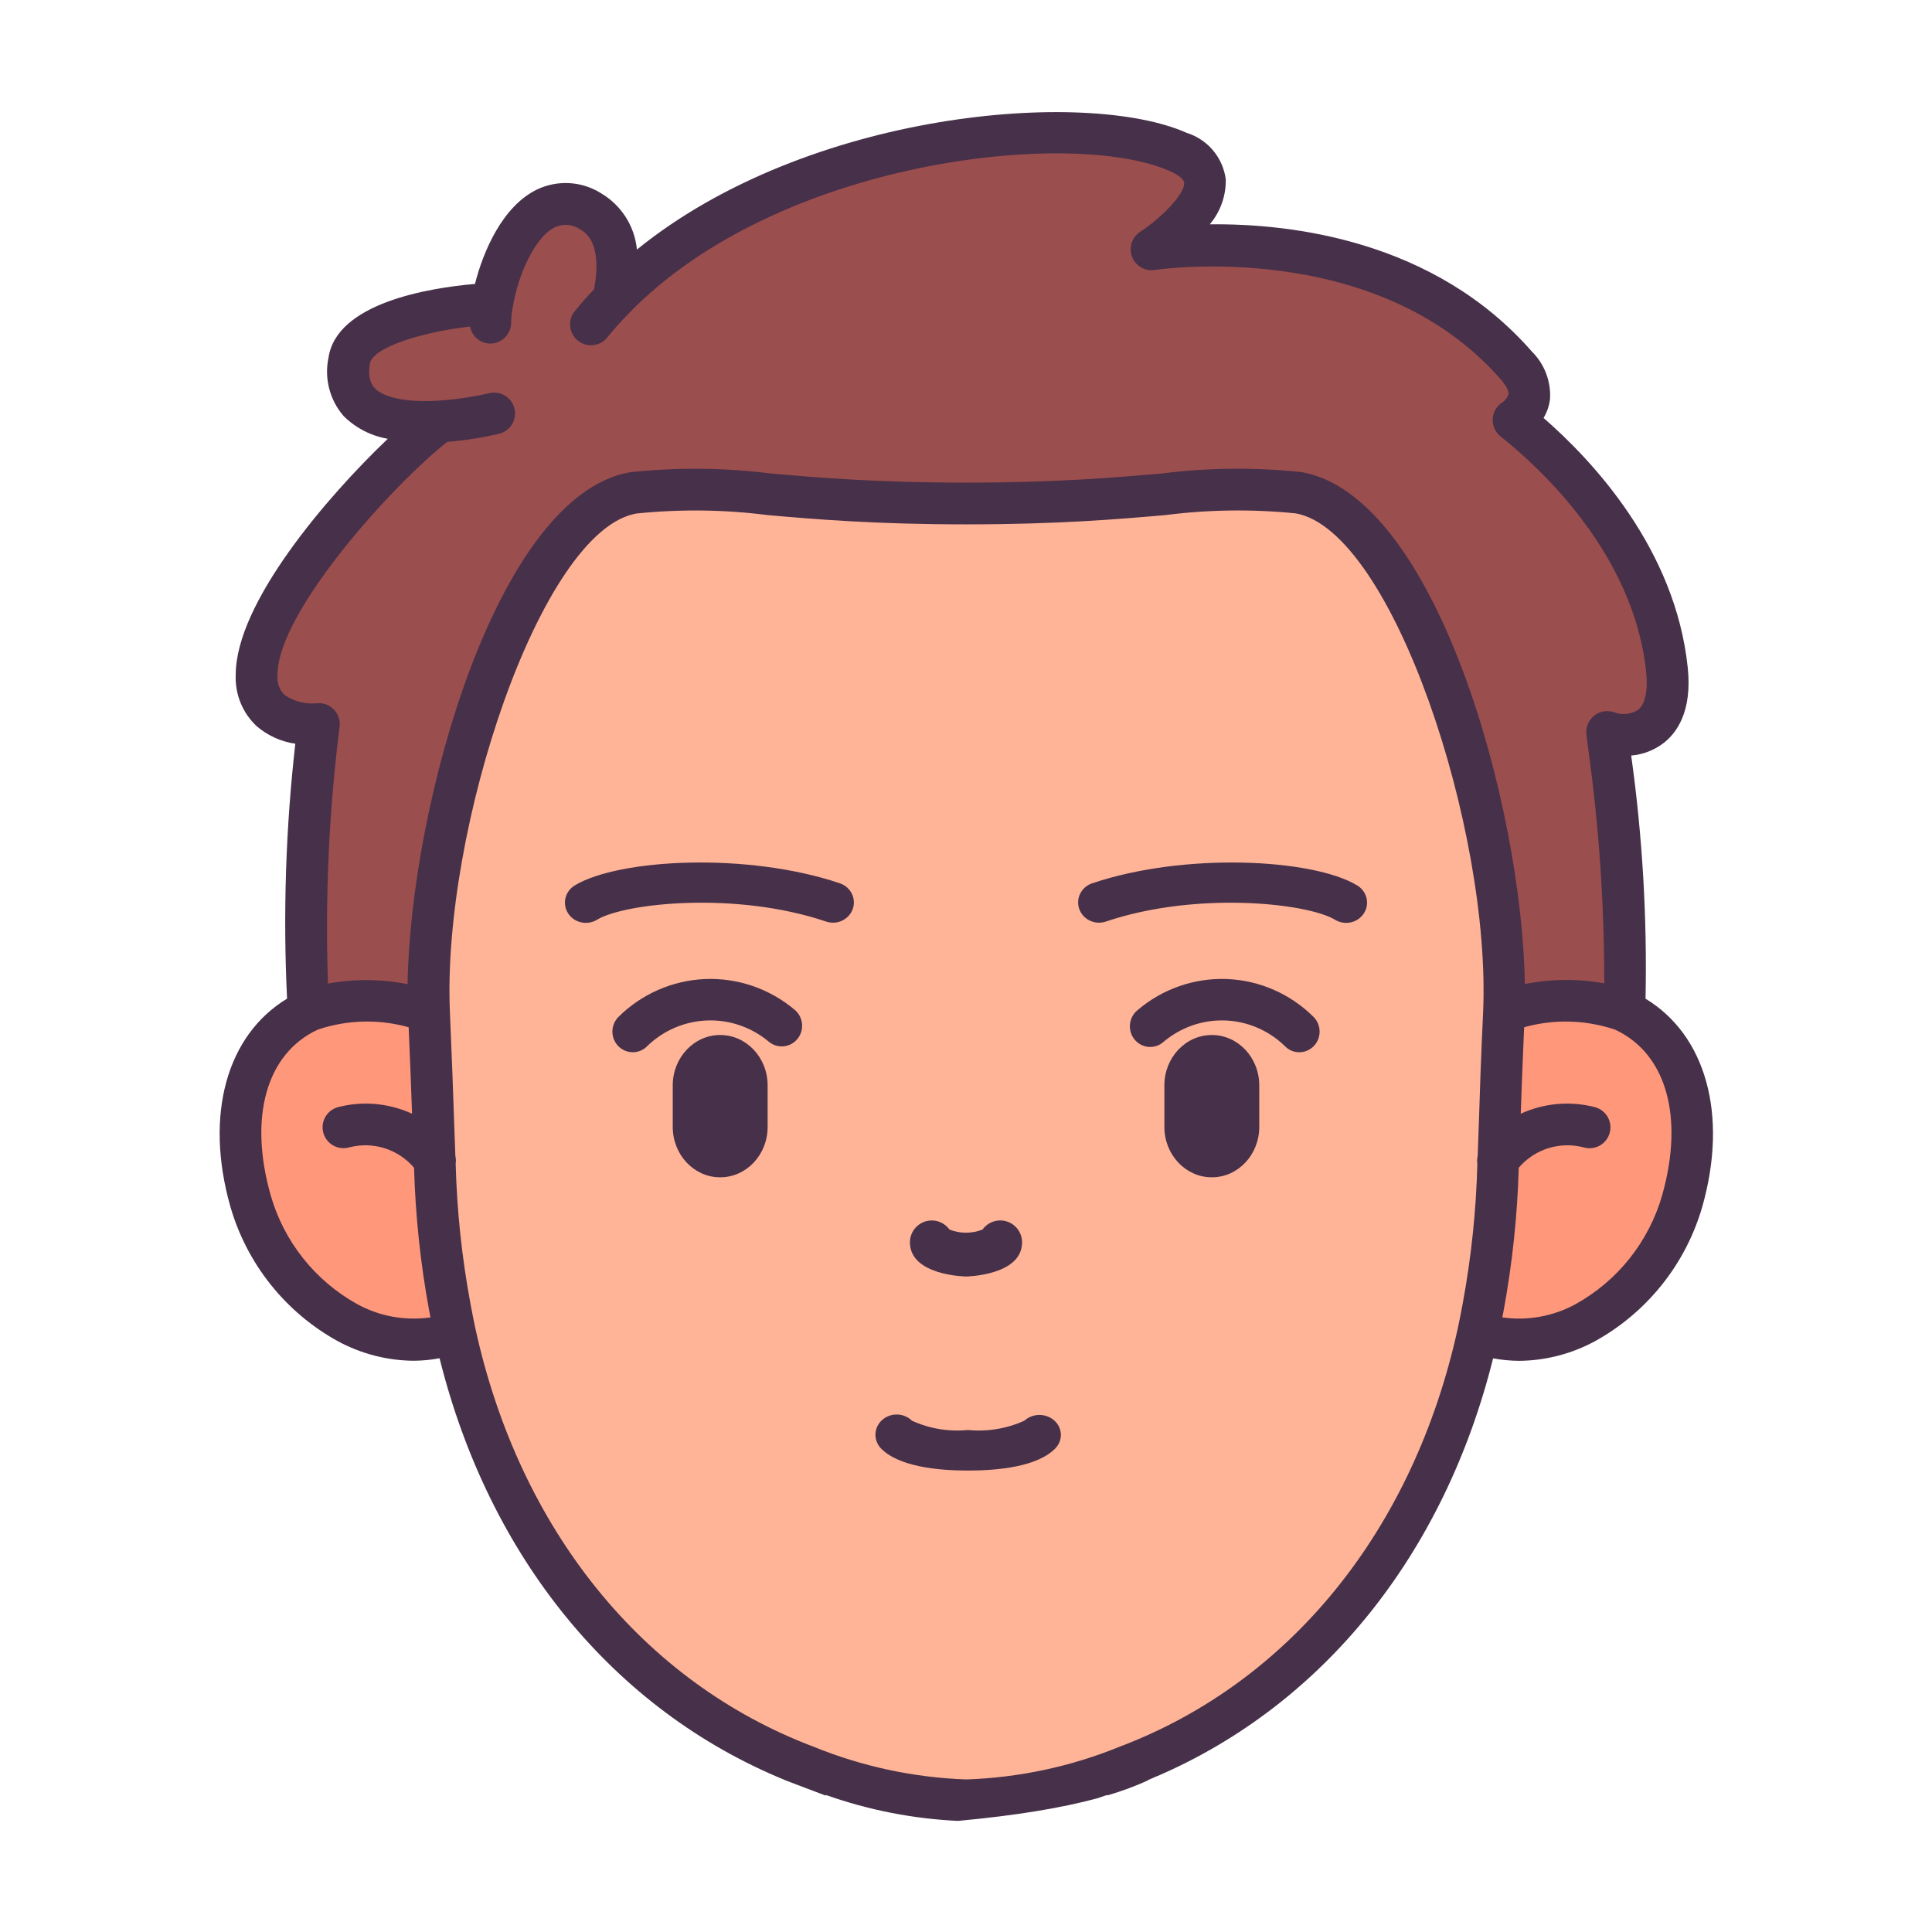
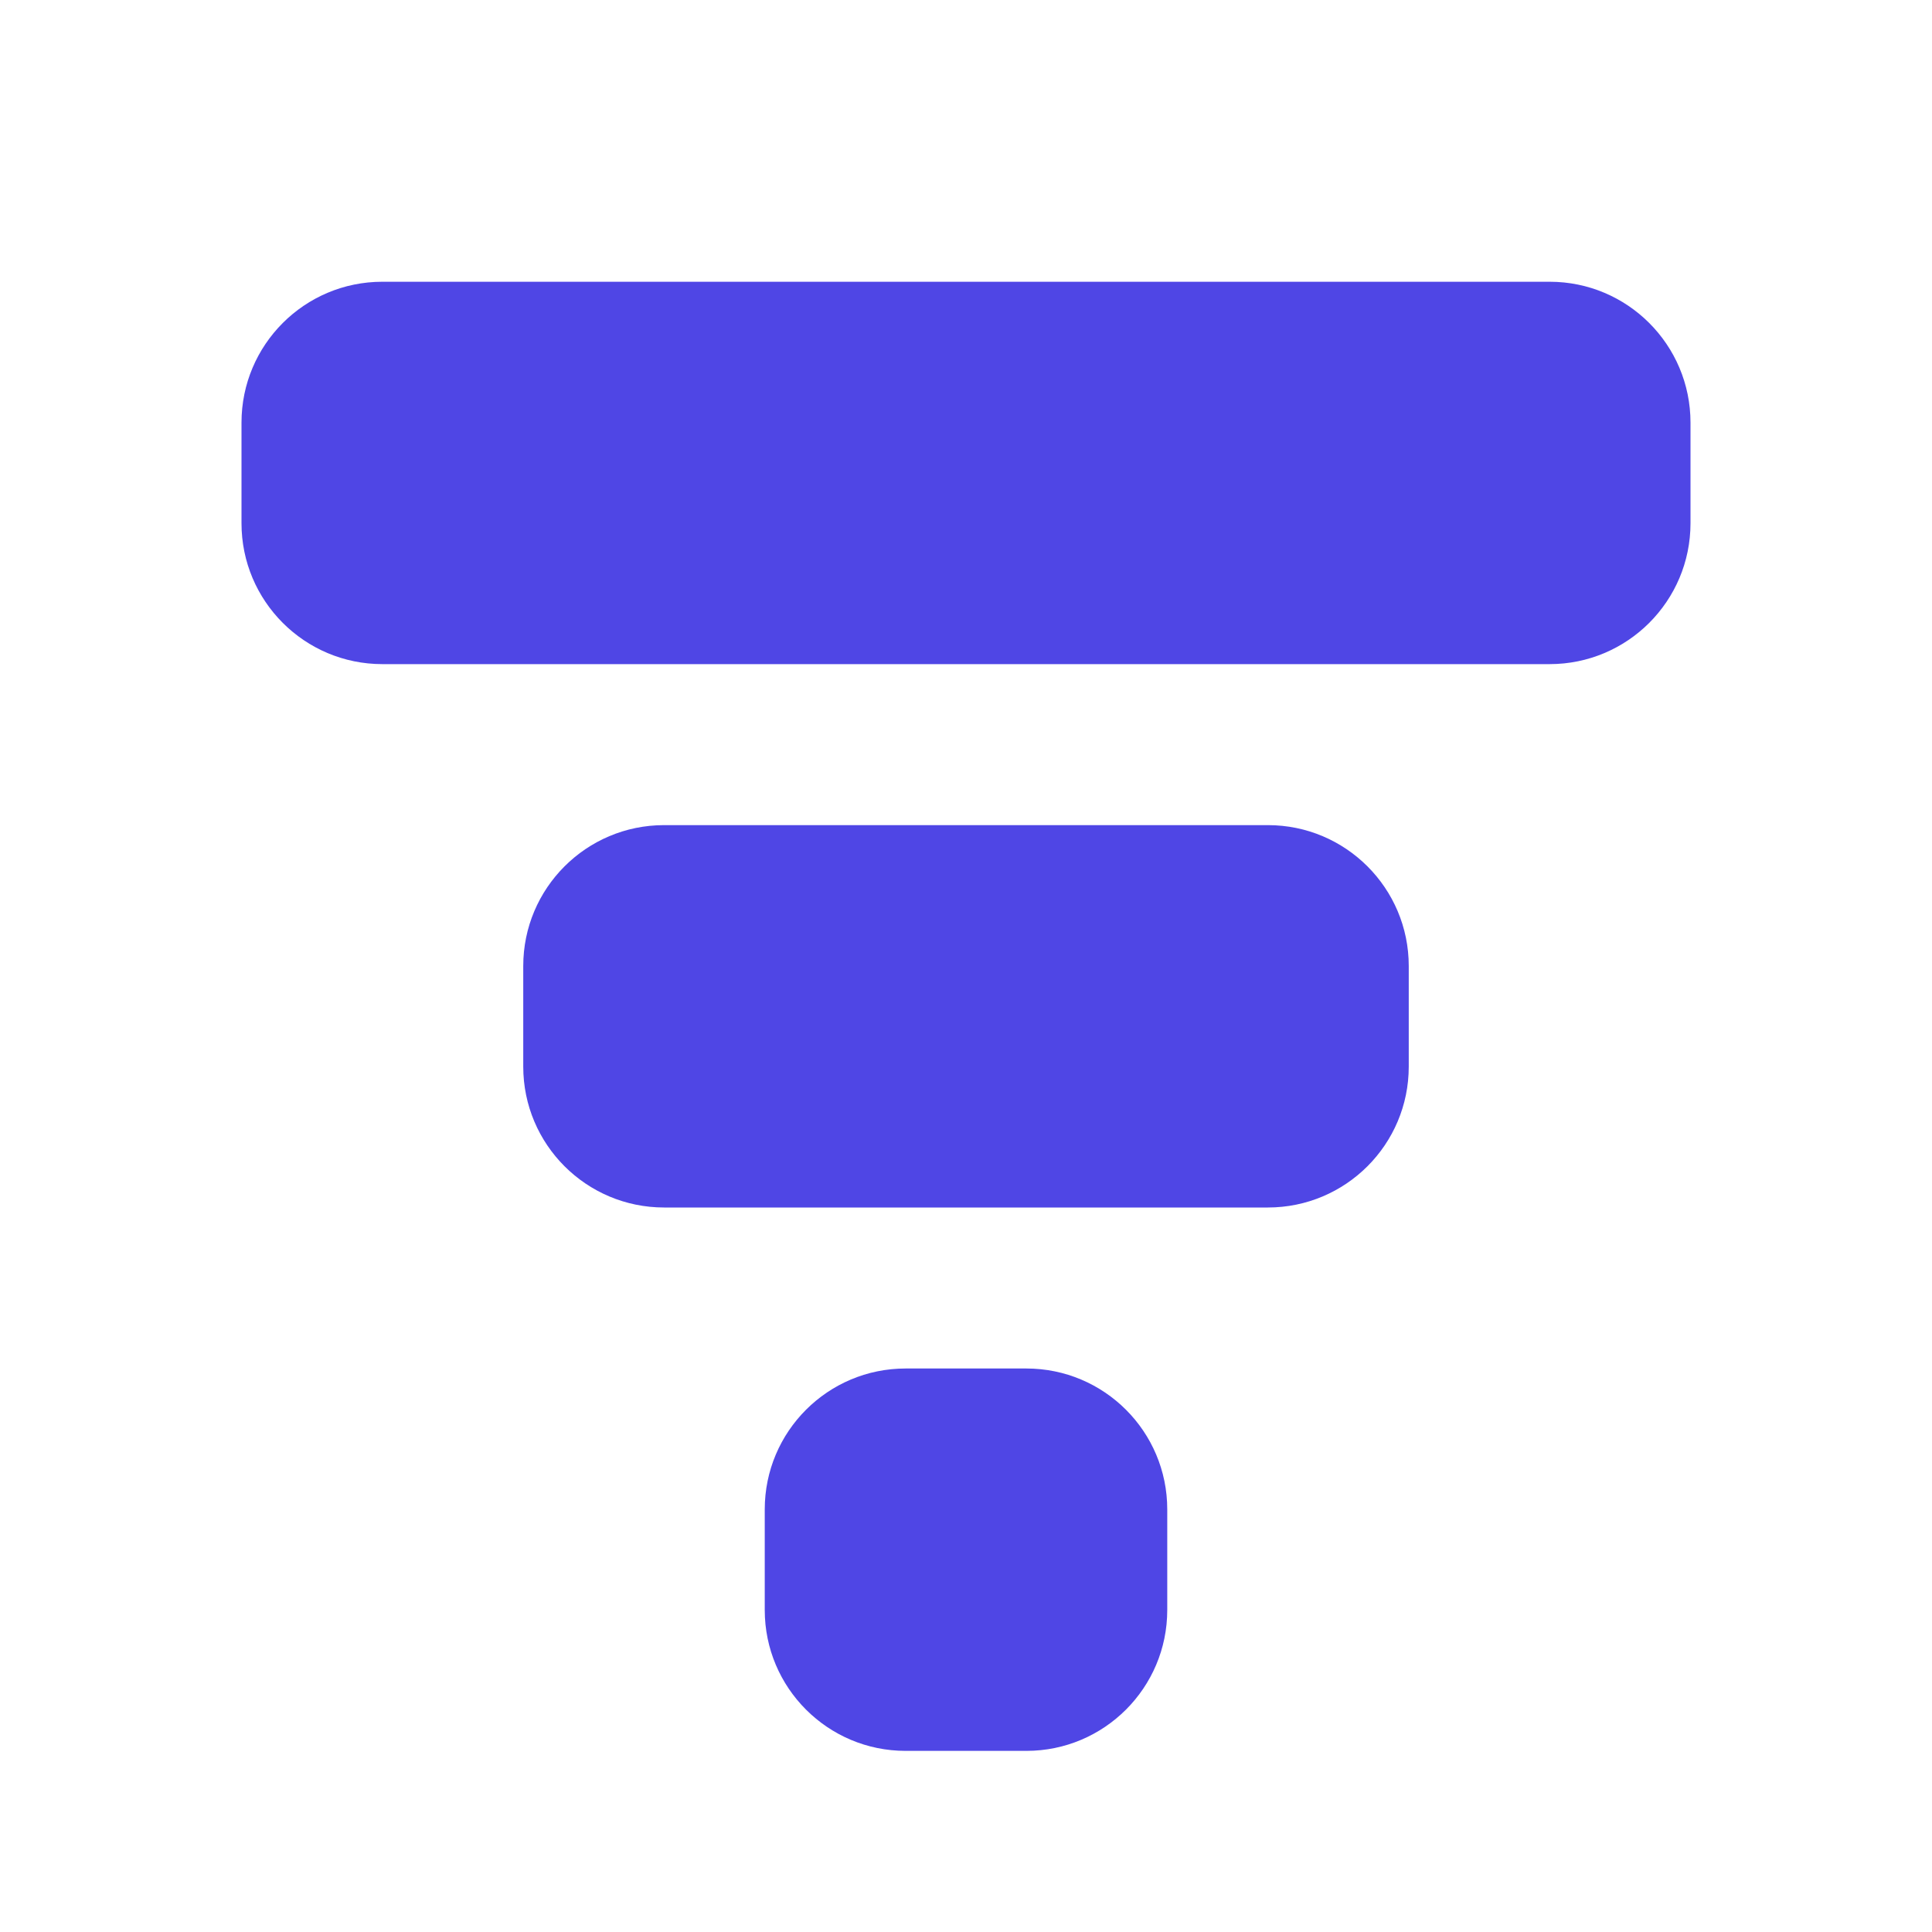
- <svg xmlns="http://www.w3.org/2000/svg" width="448" height="448" viewBox="0 0 448 448" fill="none">
-   <path d="M142.604 68.792C179.306 30.693 249.756 23.898 273.579 34.527C290.526 42.05 267.381 57.144 267.381 57.144C267.381 57.144 320.836 48.553 351.873 84.031C357.296 90.195 354.633 94.32 351.292 96.796C355.505 100.145 383.491 122.421 386.832 154.793C388.478 170.47 377.584 170.955 372.984 169.256C373.662 175.177 378.649 209.636 376.858 234H72.105C70.856 211.779 71.634 189.491 74.429 167.412C74.429 167.412 60 168.917 60 155.958C60 137.709 91.376 105.241 102.367 97.135C92.005 97.766 79.513 95.922 81.45 83.012C83.193 71.413 114.472 69.763 114.472 69.763H114.569C116.36 58.745 124.301 40.934 137.471 48.359C146.913 53.698 142.604 68.792 142.604 68.792Z" fill="#9B4E4E" />
-   <path d="M349.075 235.07C353.848 231.663 369.14 230.641 377.078 234.34C391.298 240.959 396.46 258.189 390.665 278.632C384.967 298.928 363.783 316.499 343.037 309.392C335.829 300.476 336.862 281.649 337.349 268.839C337.689 260.136 340.241 243.738 349.075 235.07Z" fill="#FF977B" />
-   <path d="M111.79 272.489C112.277 285.29 112.55 304.735 105.031 309.392C84.257 316.499 63.044 298.928 57.338 278.632C51.535 258.189 56.704 240.959 70.944 234.34C78.893 230.641 94.205 231.663 98.984 235.07C106.837 246.02 111.29 259.032 111.79 272.489Z" fill="#FF977B" />
-   <path d="M101.416 269.005C101.077 260.304 100.787 249.755 100.11 235.026C98.272 194.532 119.649 118.747 147.458 113.788C168.496 111.066 180.635 116.268 224.5 116.268C268.365 116.268 280.504 111.066 301.542 113.788C329.351 118.747 350.728 194.532 348.89 235.026C348.213 249.755 347.923 260.304 347.584 269.005C347.325 280.455 346.161 291.866 344.102 303.131C343.715 305.221 343.328 307.263 342.893 309.256C330.995 363.749 296.899 396.66 261.594 410.076C249.796 414.911 237.235 417.594 224.5 418C211.765 417.594 199.204 414.911 187.406 410.076C152.1 396.66 118.005 363.749 106.107 309.256C105.672 307.263 105.285 305.221 104.898 303.131C102.839 291.866 101.675 280.455 101.416 269.005Z" fill="#FFB497" />
-   <path d="M224 296C223.874 296 211 295.787 211 288.082C211 287.009 211.339 285.963 211.969 285.096C212.598 284.228 213.486 283.583 214.503 283.253C215.521 282.923 216.617 282.925 217.634 283.259C218.65 283.594 219.535 284.243 220.161 285.113C222.626 286.091 225.369 286.091 227.834 285.113C228.459 284.241 229.344 283.59 230.361 283.254C231.377 282.919 232.474 282.915 233.493 283.245C234.512 283.574 235.401 284.22 236.031 285.088C236.661 285.956 237 287.003 237 288.077C237 295.787 224.126 296 224 296Z" fill="#473049" />
-   <path d="M224.445 341C217.483 341 208.325 340.097 204.218 335.799C203.371 334.875 202.937 333.67 203.007 332.444C203.078 331.217 203.649 330.066 204.597 329.236C205.545 328.406 206.796 327.963 208.081 328.002C209.367 328.042 210.585 328.56 211.476 329.446C215.51 331.287 219.997 332.031 224.445 331.595C228.928 332.034 233.452 331.289 237.522 329.441C238.456 328.59 239.694 328.11 240.985 328.101C242.276 328.091 243.522 328.552 244.47 329.39C245.391 330.206 245.939 331.336 245.995 332.536C246.051 333.735 245.611 334.907 244.77 335.799C240.664 340.107 231.451 341 224.445 341Z" fill="#473049" />
-   <path d="M301.291 244C300.653 244.001 300.022 243.87 299.435 243.614C298.849 243.357 298.321 242.982 297.882 242.511C294.122 238.889 289.185 236.795 284.009 236.628C278.832 236.46 273.775 238.23 269.795 241.601C269.322 242.019 268.772 242.337 268.176 242.535C267.581 242.734 266.953 242.81 266.328 242.759C265.703 242.707 265.095 242.529 264.539 242.236C263.983 241.942 263.49 241.539 263.089 241.049C262.688 240.559 262.388 239.992 262.205 239.383C262.022 238.773 261.961 238.133 262.024 237.498C262.088 236.864 262.276 236.25 262.576 235.69C262.877 235.131 263.284 234.638 263.774 234.241C269.577 229.289 276.988 226.716 284.557 227.025C292.126 227.334 299.31 230.503 304.704 235.912C305.339 236.591 305.764 237.445 305.926 238.367C306.089 239.289 305.982 240.239 305.618 241.1C305.255 241.961 304.651 242.695 303.882 243.21C303.113 243.726 302.212 244 301.291 244Z" fill="#473049" />
-   <path d="M254.842 213.957C253.698 213.956 252.591 213.563 251.717 212.847C250.843 212.131 250.259 211.139 250.068 210.045C249.877 208.952 250.091 207.829 250.673 206.874C251.255 205.919 252.167 205.195 253.248 204.829C274.753 197.57 304.417 199.138 314.634 205.271C315.187 205.59 315.668 206.012 316.051 206.514C316.433 207.015 316.709 207.585 316.862 208.191C317.014 208.796 317.041 209.426 316.94 210.041C316.839 210.657 316.612 211.247 316.274 211.777C315.935 212.307 315.49 212.766 314.966 213.128C314.442 213.49 313.849 213.747 313.221 213.885C312.593 214.022 311.944 214.037 311.31 213.928C310.676 213.82 310.071 213.59 309.53 213.253C303.127 209.417 277.482 206.595 256.437 213.694C255.925 213.868 255.385 213.957 254.842 213.957Z" fill="#473049" />
-   <path d="M146.725 244C145.801 244 144.897 243.726 144.125 243.21C143.353 242.695 142.748 241.961 142.383 241.101C142.018 240.24 141.911 239.289 142.074 238.367C142.237 237.445 142.663 236.592 143.3 235.913C148.713 230.503 155.922 227.334 163.518 227.025C171.114 226.716 178.55 229.289 184.374 234.242C185.307 235.063 185.885 236.222 185.985 237.47C186.084 238.719 185.697 239.957 184.907 240.919C184.117 241.882 182.986 242.493 181.756 242.62C180.527 242.747 179.298 242.382 178.331 241.601C174.339 238.228 169.263 236.458 164.068 236.625C158.873 236.793 153.919 238.887 150.146 242.511C149.705 242.981 149.174 243.355 148.586 243.611C147.999 243.867 147.365 244 146.725 244Z" fill="#473049" />
-   <path d="M193.158 213.957C192.615 213.957 192.075 213.868 191.563 213.694C170.518 206.59 144.873 209.414 138.47 213.252C137.929 213.59 137.324 213.82 136.69 213.928C136.056 214.037 135.406 214.022 134.779 213.884C134.151 213.747 133.558 213.49 133.034 213.128C132.51 212.766 132.065 212.306 131.726 211.775C131.388 211.245 131.161 210.655 131.06 210.038C130.959 209.422 130.986 208.793 131.138 208.187C131.291 207.581 131.567 207.01 131.949 206.508C132.332 206.007 132.813 205.584 133.366 205.265C143.588 199.156 173.232 197.559 194.752 204.823C195.833 205.189 196.745 205.914 197.327 206.869C197.909 207.824 198.123 208.949 197.932 210.043C197.741 211.137 197.157 212.13 196.283 212.846C195.409 213.563 194.302 213.956 193.158 213.957Z" fill="#473049" />
-   <path d="M292 251.684C292 245.231 287.075 240 281 240C274.925 240 270 245.231 270 251.684V261.316C270 267.769 274.925 273 281 273C287.075 273 292 267.769 292 261.316V251.684Z" fill="#473049" />
-   <path d="M156 261.316C156 267.769 160.925 273 167 273C173.075 273 178 267.769 178 261.316V251.684C178 245.231 173.075 240 167 240C160.925 240 156 245.231 156 251.684V261.316Z" fill="#473049" />
-   <path fill-rule="evenodd" clip-rule="evenodd" d="M268.342 411.861C306.872 395.228 334.898 360.392 346.224 314.979C348.222 315.352 350.249 315.545 352.281 315.555C358.402 315.497 364.416 313.943 369.8 311.03C375.807 307.721 381.102 303.259 385.381 297.9C389.66 292.54 392.84 286.389 394.738 279.799C400.765 258.544 395.586 240.07 381.574 231.581C381.963 212.729 380.852 193.875 378.25 175.199C380.983 174.97 383.593 173.961 385.77 172.292C388.904 169.87 392.412 164.841 391.361 154.821C388.512 127.34 369.345 106.855 357.93 96.918C358.746 95.553 359.258 94.027 359.432 92.446C359.541 90.423 359.22 88.4 358.488 86.51C357.756 84.621 356.631 82.908 355.188 81.487C332.576 55.648 299.329 51.791 280.53 52.019C282.991 49.107 284.309 45.4 284.237 41.588C283.916 39.114 282.893 36.785 281.289 34.875C279.685 32.966 277.567 31.556 275.186 30.812C251.882 20.434 187.36 25.701 147.694 57.867C147.435 55.195 146.549 52.622 145.109 50.356C143.668 48.091 141.714 46.197 139.404 44.829C137.201 43.438 134.682 42.626 132.082 42.47C129.481 42.315 126.883 42.819 124.53 43.938C116.521 47.814 112.054 58.255 110.14 65.837C99.481 66.772 78.09 70.227 76.176 82.921C75.673 85.3 75.728 87.764 76.339 90.118C76.949 92.472 78.098 94.652 79.694 96.487C82.481 99.25 86.053 101.087 89.922 101.749C75.832 115.184 54.66 139.831 54.66 156.464C54.56 158.681 54.941 160.895 55.778 162.951C56.614 165.008 57.885 166.859 59.505 168.378C62.049 170.561 65.16 171.977 68.478 172.462C66.253 192.082 65.613 211.849 66.564 231.571C52.562 240.045 47.392 258.529 53.41 279.765C55.307 286.358 58.486 292.512 62.766 297.874C67.046 303.236 72.343 307.7 78.352 311.011C83.736 313.924 89.75 315.478 95.871 315.536C97.903 315.525 99.93 315.332 101.928 314.959C113.459 361.2 142.301 396.472 181.915 412.727C181.914 412.734 181.914 412.741 181.914 412.748C182.83 413.097 183.734 413.442 184.628 413.783C186.986 414.683 189.27 415.555 191.485 416.378C191.488 416.325 191.491 416.273 191.493 416.221C201.365 419.721 211.696 421.748 222.151 422.238C235.858 420.958 246.321 419.205 254.507 416.979C255.247 416.734 255.986 416.482 256.722 416.221C256.724 416.263 256.726 416.305 256.728 416.347C260.338 415.272 263.476 414.095 266.239 412.816C266.238 412.793 266.238 412.77 266.238 412.747C266.623 412.589 267.007 412.429 267.39 412.267C267.493 412.217 267.595 412.166 267.696 412.115C267.888 412.019 268.104 411.934 268.342 411.861ZM377.89 291.798C381.342 287.46 383.905 282.483 385.43 277.154C390.561 258.999 386.399 244.29 374.524 238.766C367.707 236.461 360.354 236.265 353.424 238.204C353.075 245.961 352.838 252.531 352.639 258.253C358.064 255.763 364.186 255.237 369.955 256.766C371.188 257.128 372.227 257.965 372.842 259.093C373.458 260.221 373.6 261.548 373.238 262.781C372.875 264.014 372.038 265.052 370.91 265.668C369.782 266.283 368.456 266.426 367.223 266.063C364.525 265.352 361.681 265.418 359.019 266.252C356.357 267.086 353.984 268.655 352.174 270.777C351.858 281.873 350.69 292.928 348.681 303.845C348.621 304.176 348.556 304.495 348.49 304.813C348.445 305.035 348.4 305.256 348.356 305.482C354.189 306.32 360.137 305.251 365.314 302.435C370.165 299.751 374.438 296.136 377.89 291.798ZM64.634 159.016C64.924 159.834 65.399 160.574 66.021 161.178C68.197 162.655 70.821 163.327 73.439 163.077C74.17 163.001 74.909 163.092 75.599 163.344C76.289 163.595 76.914 164.001 77.424 164.529C77.935 165.058 78.319 165.695 78.547 166.394C78.774 167.092 78.84 167.834 78.739 168.562C76.258 188.297 75.361 208.199 76.055 228.078C82.162 226.956 88.426 227.004 94.515 228.219C95.154 186.818 115.126 115 146.027 109.515C156.933 108.331 167.941 108.431 178.823 109.811L178.885 109.816C189.766 110.75 203.315 111.913 224.052 111.913C244.788 111.913 258.338 110.75 269.219 109.816L269.28 109.811C280.088 108.433 291.02 108.322 301.853 109.481C332.968 114.971 352.94 186.794 353.589 228.185C359.661 226.972 365.908 226.918 372 228.025C372.031 209.724 370.773 191.444 368.235 173.319L367.862 170.291C367.767 169.469 367.885 168.637 368.203 167.873C368.521 167.109 369.03 166.439 369.68 165.928C370.331 165.416 371.102 165.08 371.919 164.95C372.736 164.821 373.573 164.904 374.35 165.189C375.242 165.519 376.199 165.64 377.145 165.542C378.092 165.445 379.003 165.132 379.81 164.627C381.496 163.31 382.174 160.165 381.714 155.805C378.88 128.454 357.16 108.507 347.954 101.196C347.372 100.734 346.904 100.143 346.587 99.471C346.27 98.798 346.112 98.062 346.125 97.318C346.138 96.575 346.322 95.844 346.663 95.183C347.003 94.523 347.492 93.949 348.09 93.507C348.898 93.039 349.507 92.291 349.8 91.404C349.853 91.114 349.785 89.99 347.915 87.868C319.039 54.926 268.277 62.523 267.769 62.605C266.675 62.774 265.556 62.563 264.599 62.008C263.642 61.452 262.903 60.585 262.507 59.552C262.111 58.519 262.08 57.381 262.42 56.328C262.761 55.274 263.451 54.37 264.377 53.763C269.372 50.498 274.794 44.931 274.586 42.363C274.523 41.583 273.253 40.551 271.262 39.674C248.858 29.693 180.398 36.835 145.659 72.814C143.862 74.65 142.239 76.477 140.814 78.25C140.008 79.252 138.838 79.892 137.56 80.031C136.282 80.169 135.001 79.795 134 78.989C132.998 78.183 132.357 77.013 132.219 75.735C132.08 74.457 132.455 73.176 133.261 72.174C134.603 70.498 136.124 68.802 137.733 67.106C138.309 64.306 139.55 56.031 134.656 53.269C133.811 52.655 132.818 52.276 131.779 52.17C130.74 52.064 129.691 52.236 128.74 52.668C123.934 54.979 120.082 63.928 118.9 71.196C118.674 72.393 118.55 73.607 118.527 74.825C118.527 76.11 118.016 77.342 117.108 78.251C116.199 79.159 114.967 79.67 113.682 79.67C112.563 79.661 111.483 79.259 110.63 78.535C109.777 77.81 109.206 76.809 109.016 75.707C97.606 77.039 86.327 80.595 85.76 84.365C85.193 88.132 86.437 89.494 86.844 89.941L86.845 89.941C88.967 92.267 94.384 93.338 101.608 92.906C105.613 92.654 109.59 92.069 113.498 91.157C114.731 90.874 116.027 91.085 117.107 91.744C118.188 92.404 118.967 93.46 119.278 94.687C119.59 95.914 119.409 97.214 118.774 98.309C118.139 99.404 117.101 100.208 115.881 100.547C111.885 101.491 107.823 102.131 103.73 102.461C91.516 111.976 64.35 141.788 64.35 156.464C64.247 157.325 64.344 158.199 64.634 159.016ZM70.301 291.794C73.754 296.134 78.029 299.75 82.882 302.435C88.054 305.254 94 306.324 99.83 305.482C99.785 305.252 99.738 305.026 99.692 304.801C99.628 304.492 99.564 304.184 99.505 303.864C97.497 292.942 96.329 281.883 96.012 270.782C94.206 268.663 91.839 267.095 89.182 266.258C86.526 265.422 83.687 265.351 80.992 266.054C79.764 266.409 78.445 266.265 77.322 265.651C76.2 265.038 75.366 264.006 75.001 262.78C74.637 261.555 74.772 260.234 75.377 259.108C75.982 257.981 77.007 257.139 78.231 256.766C84.001 255.237 90.122 255.763 95.547 258.253C95.348 252.531 95.111 245.956 94.762 238.204C87.834 236.263 80.482 236.458 73.667 238.761C61.791 244.29 57.62 258.999 62.761 277.144C64.286 282.476 66.848 287.454 70.301 291.794ZM109.055 302.105C109.433 304.126 109.811 306.107 110.232 308.045C120.46 354.713 149.046 390.062 188.644 405.033C199.92 409.632 211.92 412.201 224.091 412.621C236.278 412.212 248.297 409.648 259.59 405.048C299.198 390.072 327.784 354.723 338.031 308.055C338.453 306.117 338.831 304.136 339.209 302.101C341.174 291.456 342.3 280.673 342.576 269.852C342.486 269.254 342.511 268.644 342.649 268.055L342.935 260.138C343.148 253.195 343.419 245.036 343.904 234.885C345.832 192.53 322.871 123.018 300.463 119.045C290.388 118.026 280.23 118.161 270.186 119.447C259.111 120.402 245.322 121.589 224.129 121.589C202.937 121.589 189.148 120.416 178.072 119.447C167.946 118.152 157.704 118.029 147.549 119.079C125.368 123.004 102.398 192.516 104.336 234.876C104.782 245.026 105.067 253.185 105.305 260.128L105.591 268.05C105.729 268.637 105.753 269.246 105.663 269.842C105.948 280.669 107.082 291.456 109.055 302.105Z" fill="#473049" />
+ <svg xmlns="http://www.w3.org/2000/svg" viewBox="0 0 48 48" role="img" aria-labelledby="t-title t-desc">
+   <g fill="#4F46E5">
+     <rect x="6" y="7" width="36" height="9.5" rx="3.5" />
+     <rect x="13" y="20.5" width="22" height="9.5" rx="3.5" />
+     <rect x="19" y="34" width="10" height="9.5" rx="3.5" />
+   </g>
</svg>
